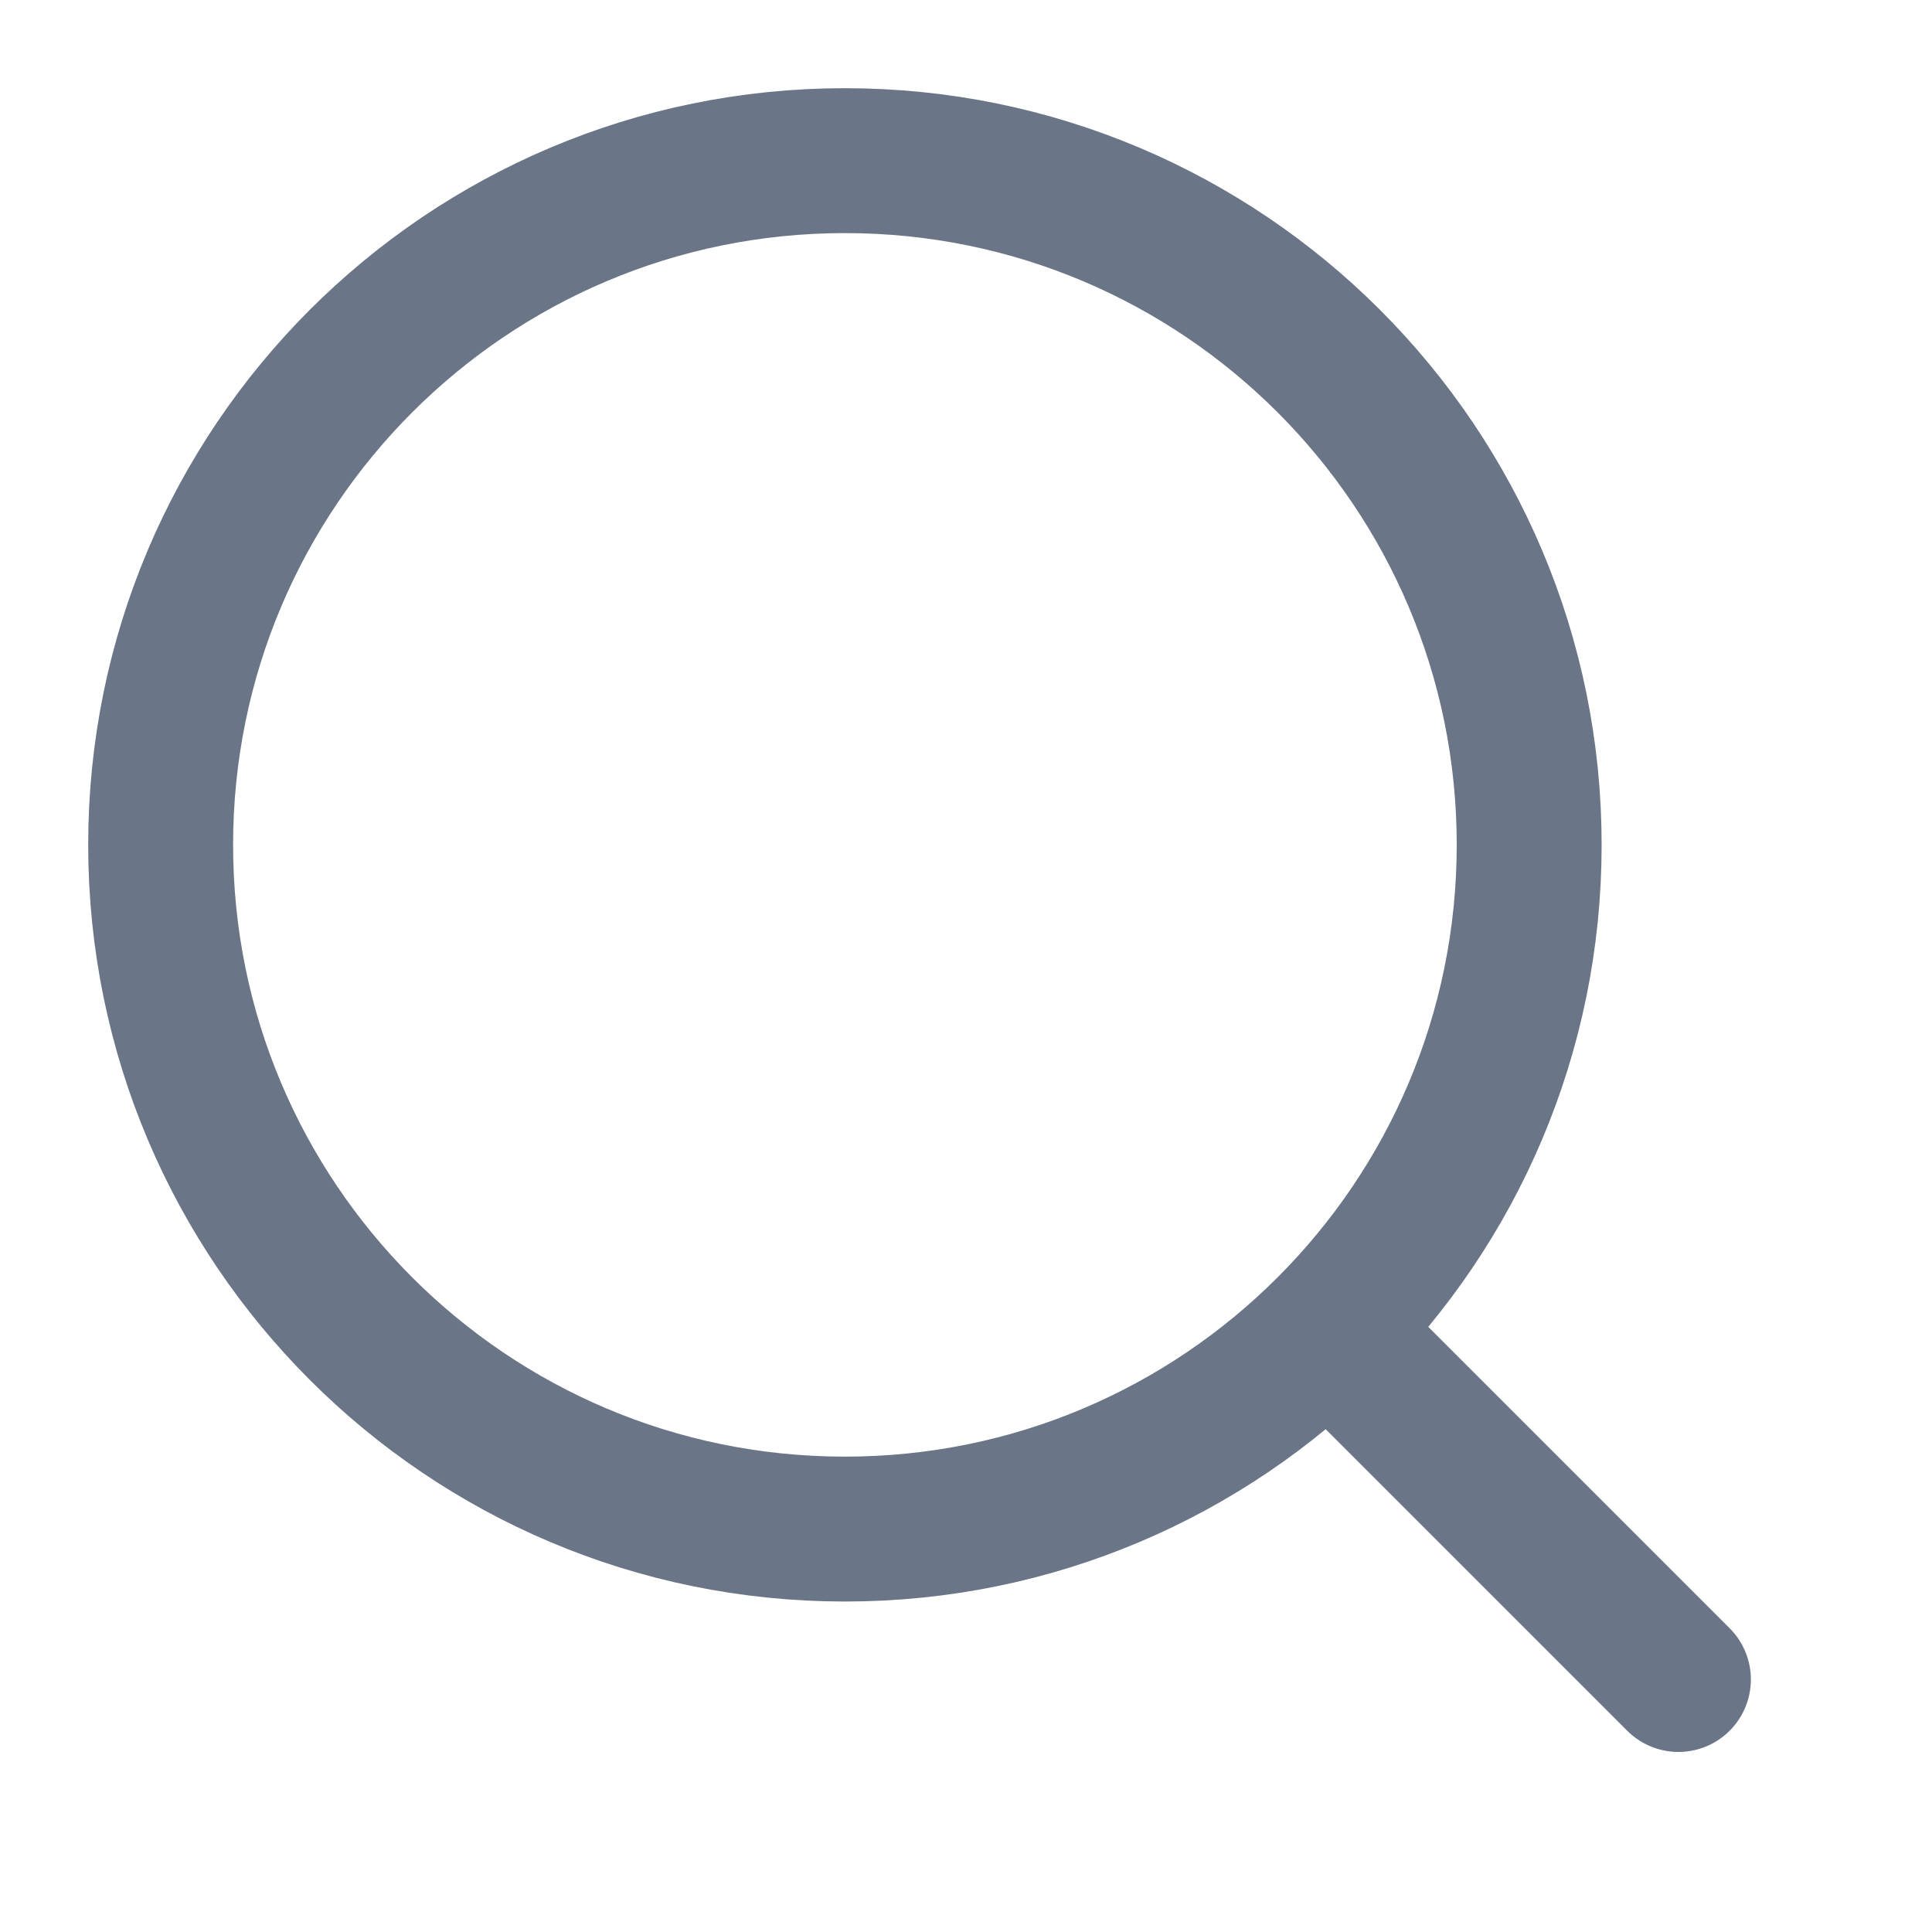
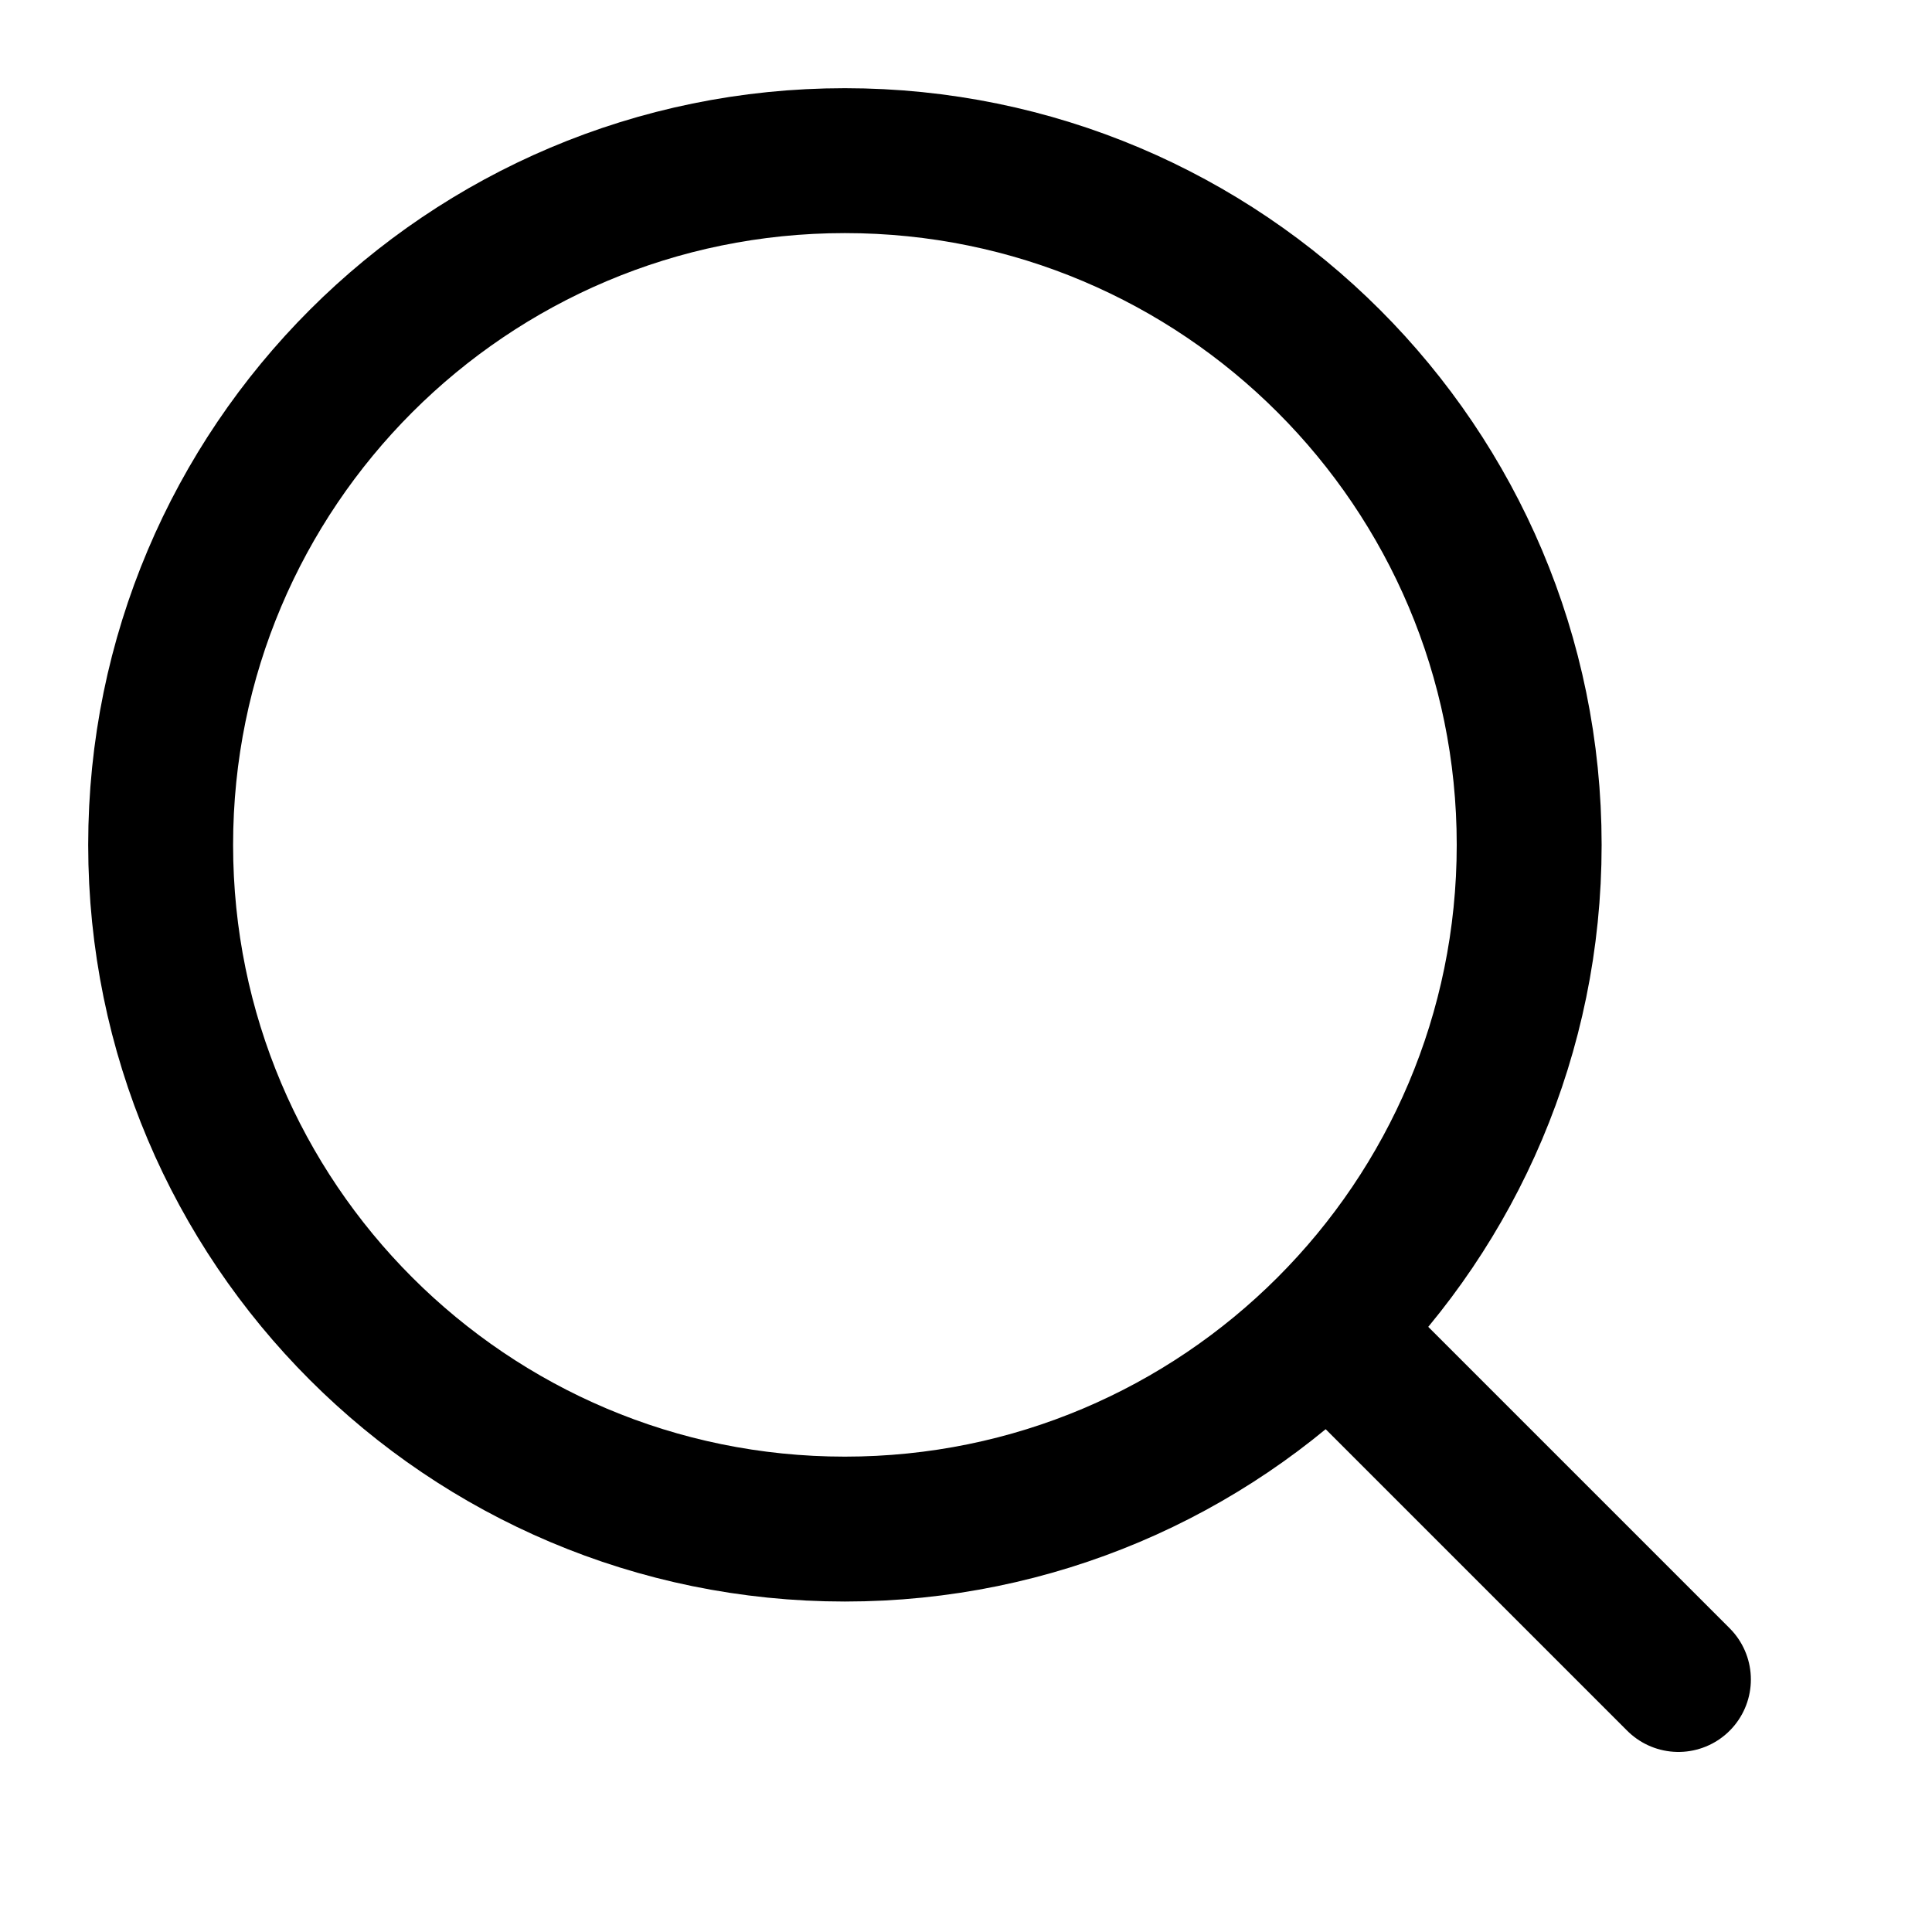
<svg xmlns="http://www.w3.org/2000/svg" width="20" height="20" viewBox="0 0 20 20" fill="none">
-   <path d="M8.746 15.829C12.658 15.829 15.83 12.658 15.83 8.746C15.83 4.834 12.658 1.663 8.746 1.663C4.834 1.663 1.663 4.834 1.663 8.746C1.663 12.658 4.834 15.829 8.746 15.829Z" stroke="#6A7587" stroke-width="1.5" stroke-linejoin="round" />
-   <path d="M13.839 13.85L17.375 17.386" stroke="#6A7587" stroke-width="1.5" stroke-linecap="round" stroke-linejoin="round" />
+   <path d="M8.746 15.829C12.658 15.829 15.83 12.658 15.83 8.746C15.83 4.834 12.658 1.663 8.746 1.663C4.834 1.663 1.663 4.834 1.663 8.746C1.663 12.658 4.834 15.829 8.746 15.829Z" stroke="currentColor" stroke-width="1.5" stroke-linejoin="round" />
+   <path d="M13.839 13.85L17.375 17.386" stroke="currentColor" stroke-width="1.5" stroke-linecap="round" stroke-linejoin="round" />
</svg>
